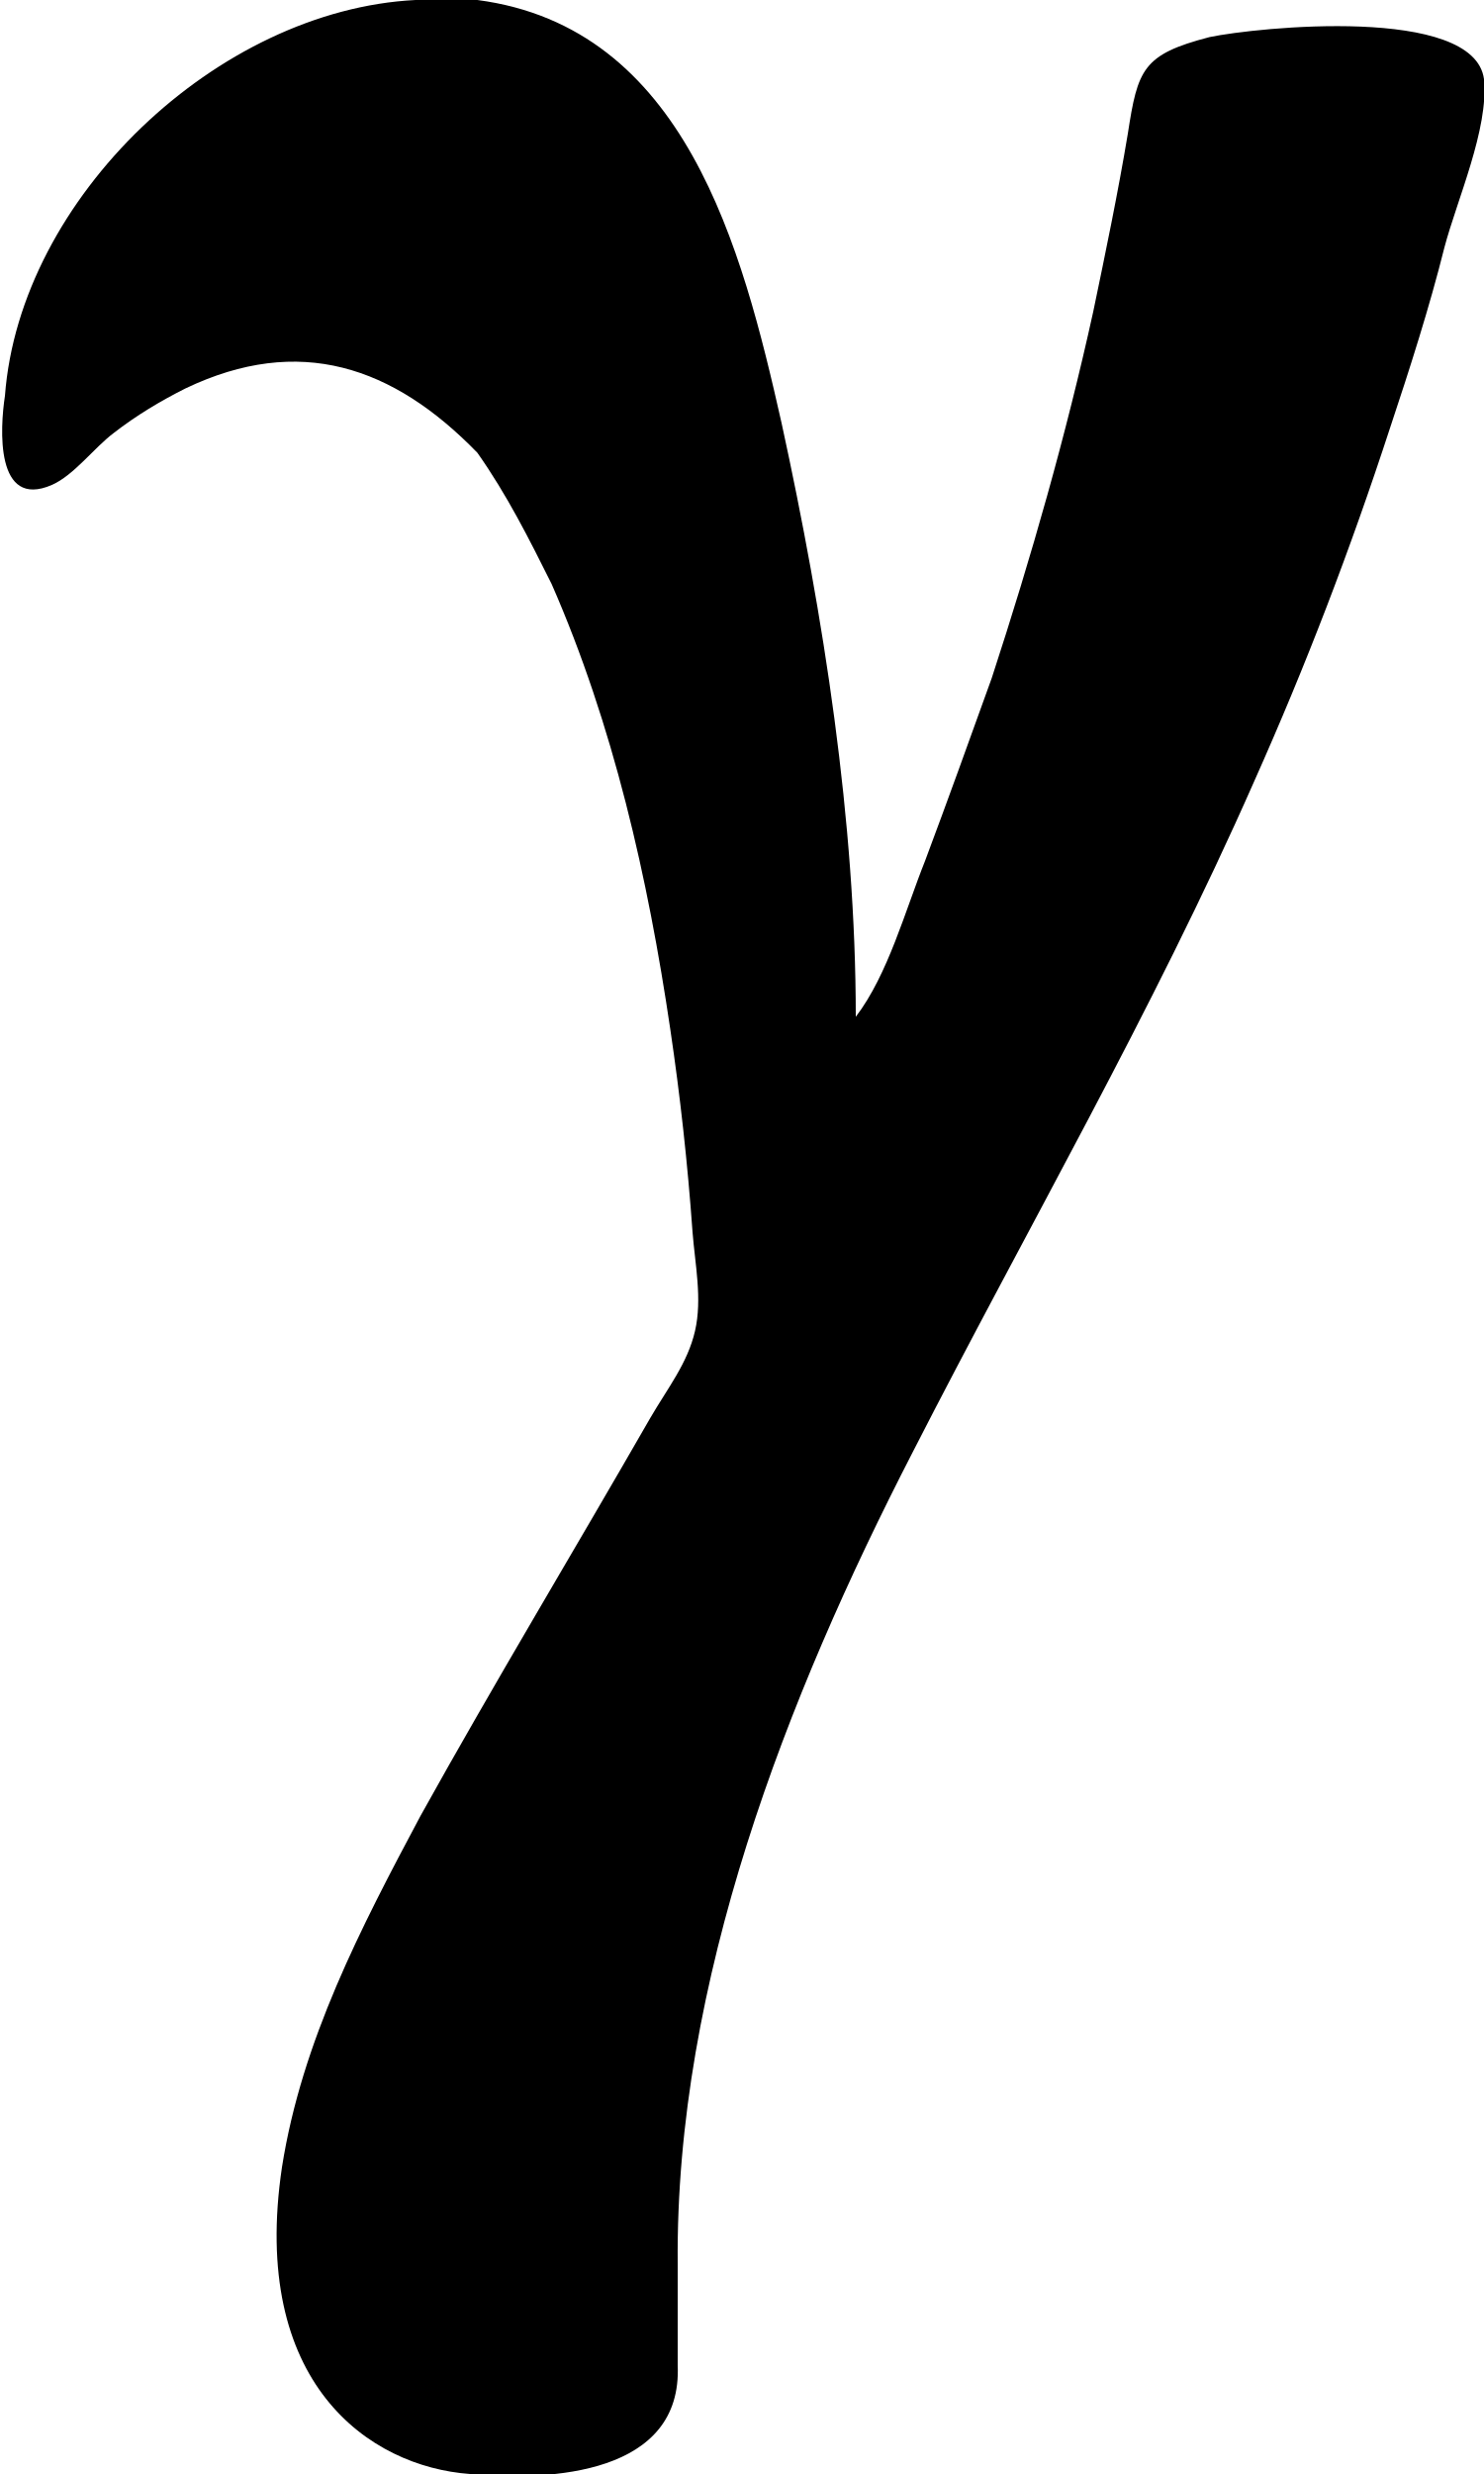
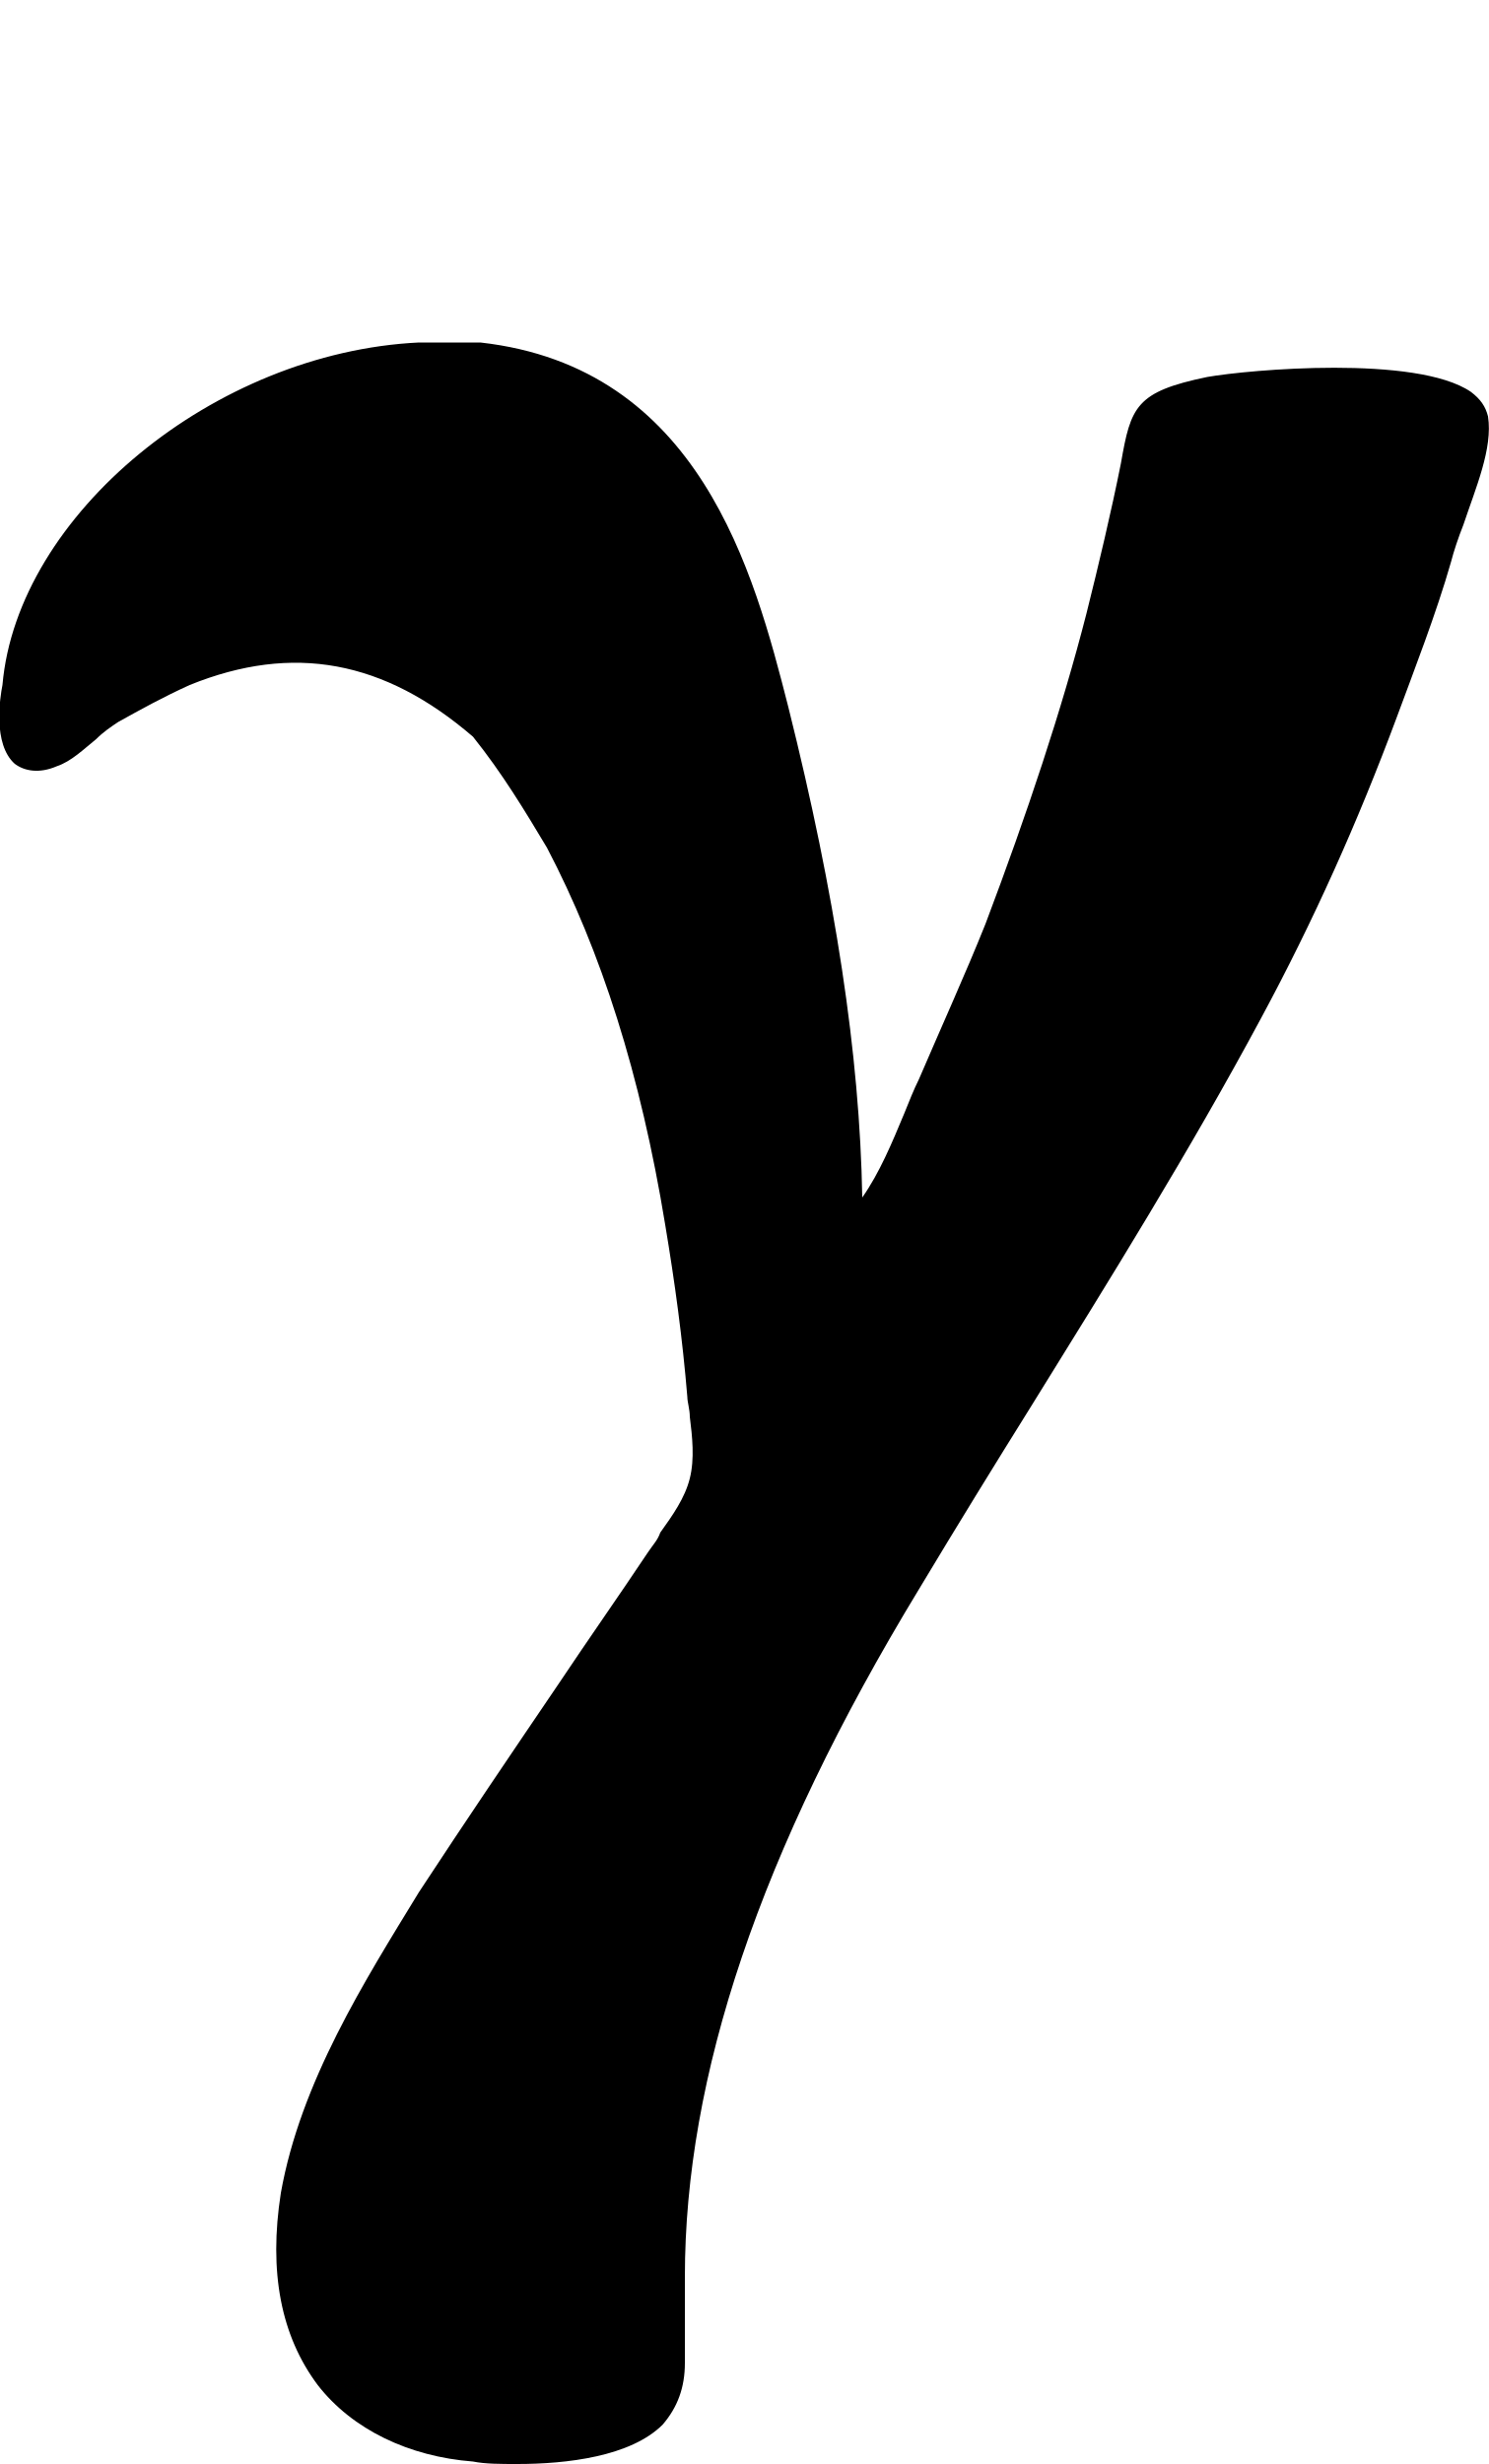
- <svg xmlns="http://www.w3.org/2000/svg" version="1.1" id="Layer_1" x="0px" y="0px" viewBox="0 0 60 100" style="enable-background:new 0 0 60 100;" xml:space="preserve">
+ <svg xmlns="http://www.w3.org/2000/svg" version="1.1" id="Layer_1" x="0px" y="0px" viewBox="0 0 60.4 100" style="enable-background:new 0 0 60.4 100;" xml:space="preserve">
  <g>
-     <path d="M58.4,10c-0.6,2.4-1.4,4.9-2.2,7.3c-1.6,4.9-3.4,9.6-5.5,14.3c-4.1,9.3-9.2,18.1-13.8,27.1c-5.1,9.9-9.6,21.4-9.5,32.8   c0,1.4,0,2.7,0,4.1c0.2,4.4-5.1,4.7-8.4,4.4c-4.1-0.3-8.9-3.7-7.6-12.4c0.8-5.1,3.2-9.7,5.6-14.2c3-5.4,6.2-10.7,9.3-16.1   c0.7-1.2,1.5-2.2,1.8-3.5c0.3-1.3,0-2.7-0.1-4c-0.2-2.8-0.5-5.5-0.9-8.2c-0.9-6.1-2.3-12.3-4.8-18c-0.9-1.8-1.8-3.6-3-5.3   c-3.4-3.5-7.2-4.8-11.8-2.6c-1,0.5-2,1.1-2.9,1.8c-0.8,0.6-1.6,1.7-2.5,2.1c-2.3,1-2.1-2.3-1.9-3.6C0.8,8,8.8,0.4,16.8,0   c0.8,0,1.6,0,2.5,0C27.7,1.1,30,10,31.6,17.1c1.7,7.8,3,16.1,3,24c1.3-1.7,2-4.3,2.8-6.3c0.9-2.4,1.8-4.9,2.7-7.4   c1.6-4.9,3-9.8,4.1-14.8c0.5-2.4,1-4.8,1.4-7.2c0.4-2.6,0.6-3.2,3.3-3.9C50.8,1.1,59.6,0.2,60,3.2C60.2,5.2,58.9,8.1,58.4,10z" />
+     <g>
+       <path d="M59.4,21.3c-0.2,0.5-0.4,1.1-0.5,1.5c-0.6,2.1-1.5,4.4-2.2,6.3c-1.6,4.3-3.4,8.3-5.5,12.2C48.3,46.7,45,52,41.9,57    c-1.5,2.4-3.1,5-4.6,7.5c-6.5,10.7-9.5,19.8-9.5,27.9v3.5c0,1-0.3,1.8-0.9,2.5C25.6,99.7,23,100,21,100c-0.7,0-1.3,0-1.8-0.1    c-2.6-0.2-4.9-1.3-6.3-3.1c-1.5-2-2-4.6-1.5-7.8c0.8-4.5,3.4-8.6,5.6-12.2c1.9-2.9,3.8-5.7,5.7-8.5c1.2-1.8,2.4-3.5,3.6-5.3    c0.2-0.3,0.4-0.5,0.5-0.8c0.5-0.7,1-1.4,1.2-2.2c0.2-0.8,0.1-1.7,0-2.5c0-0.3-0.1-0.6-0.1-0.8c-0.2-2.4-0.5-4.6-0.9-7    c-1-6.1-2.6-11.1-4.8-15.3c-0.9-1.5-1.8-3-3-4.5c-3.6-3.1-7.3-3.8-11.5-2.1c-1.1,0.5-2,1-2.9,1.5c-0.3,0.2-0.6,0.4-0.9,0.7    c-0.5,0.4-1,0.9-1.6,1.1c-0.7,0.3-1.3,0.2-1.7-0.1c-0.9-0.8-0.6-2.7-0.5-3.2C0.7,20.9,8.7,14.3,17,13.9h2.5    c8.9,1,11.1,9.3,12.5,14.8c1.9,7.6,2.9,14.1,3,19.9c0.7-1,1.2-2.2,1.7-3.4c0.2-0.5,0.4-1,0.6-1.4c0.9-2.1,1.9-4.3,2.7-6.3    c1.7-4.5,3.1-8.7,4.1-12.6c0.5-2,1-4.1,1.4-6.1c0.4-2.3,0.6-2.9,3.5-3.5c1.7-0.3,8.5-0.9,10.7,0.6c0.4,0.3,0.6,0.6,0.7,1    C60.6,18.2,59.9,19.8,59.4,21.3z" />
+     </g>
  </g>
</svg>
